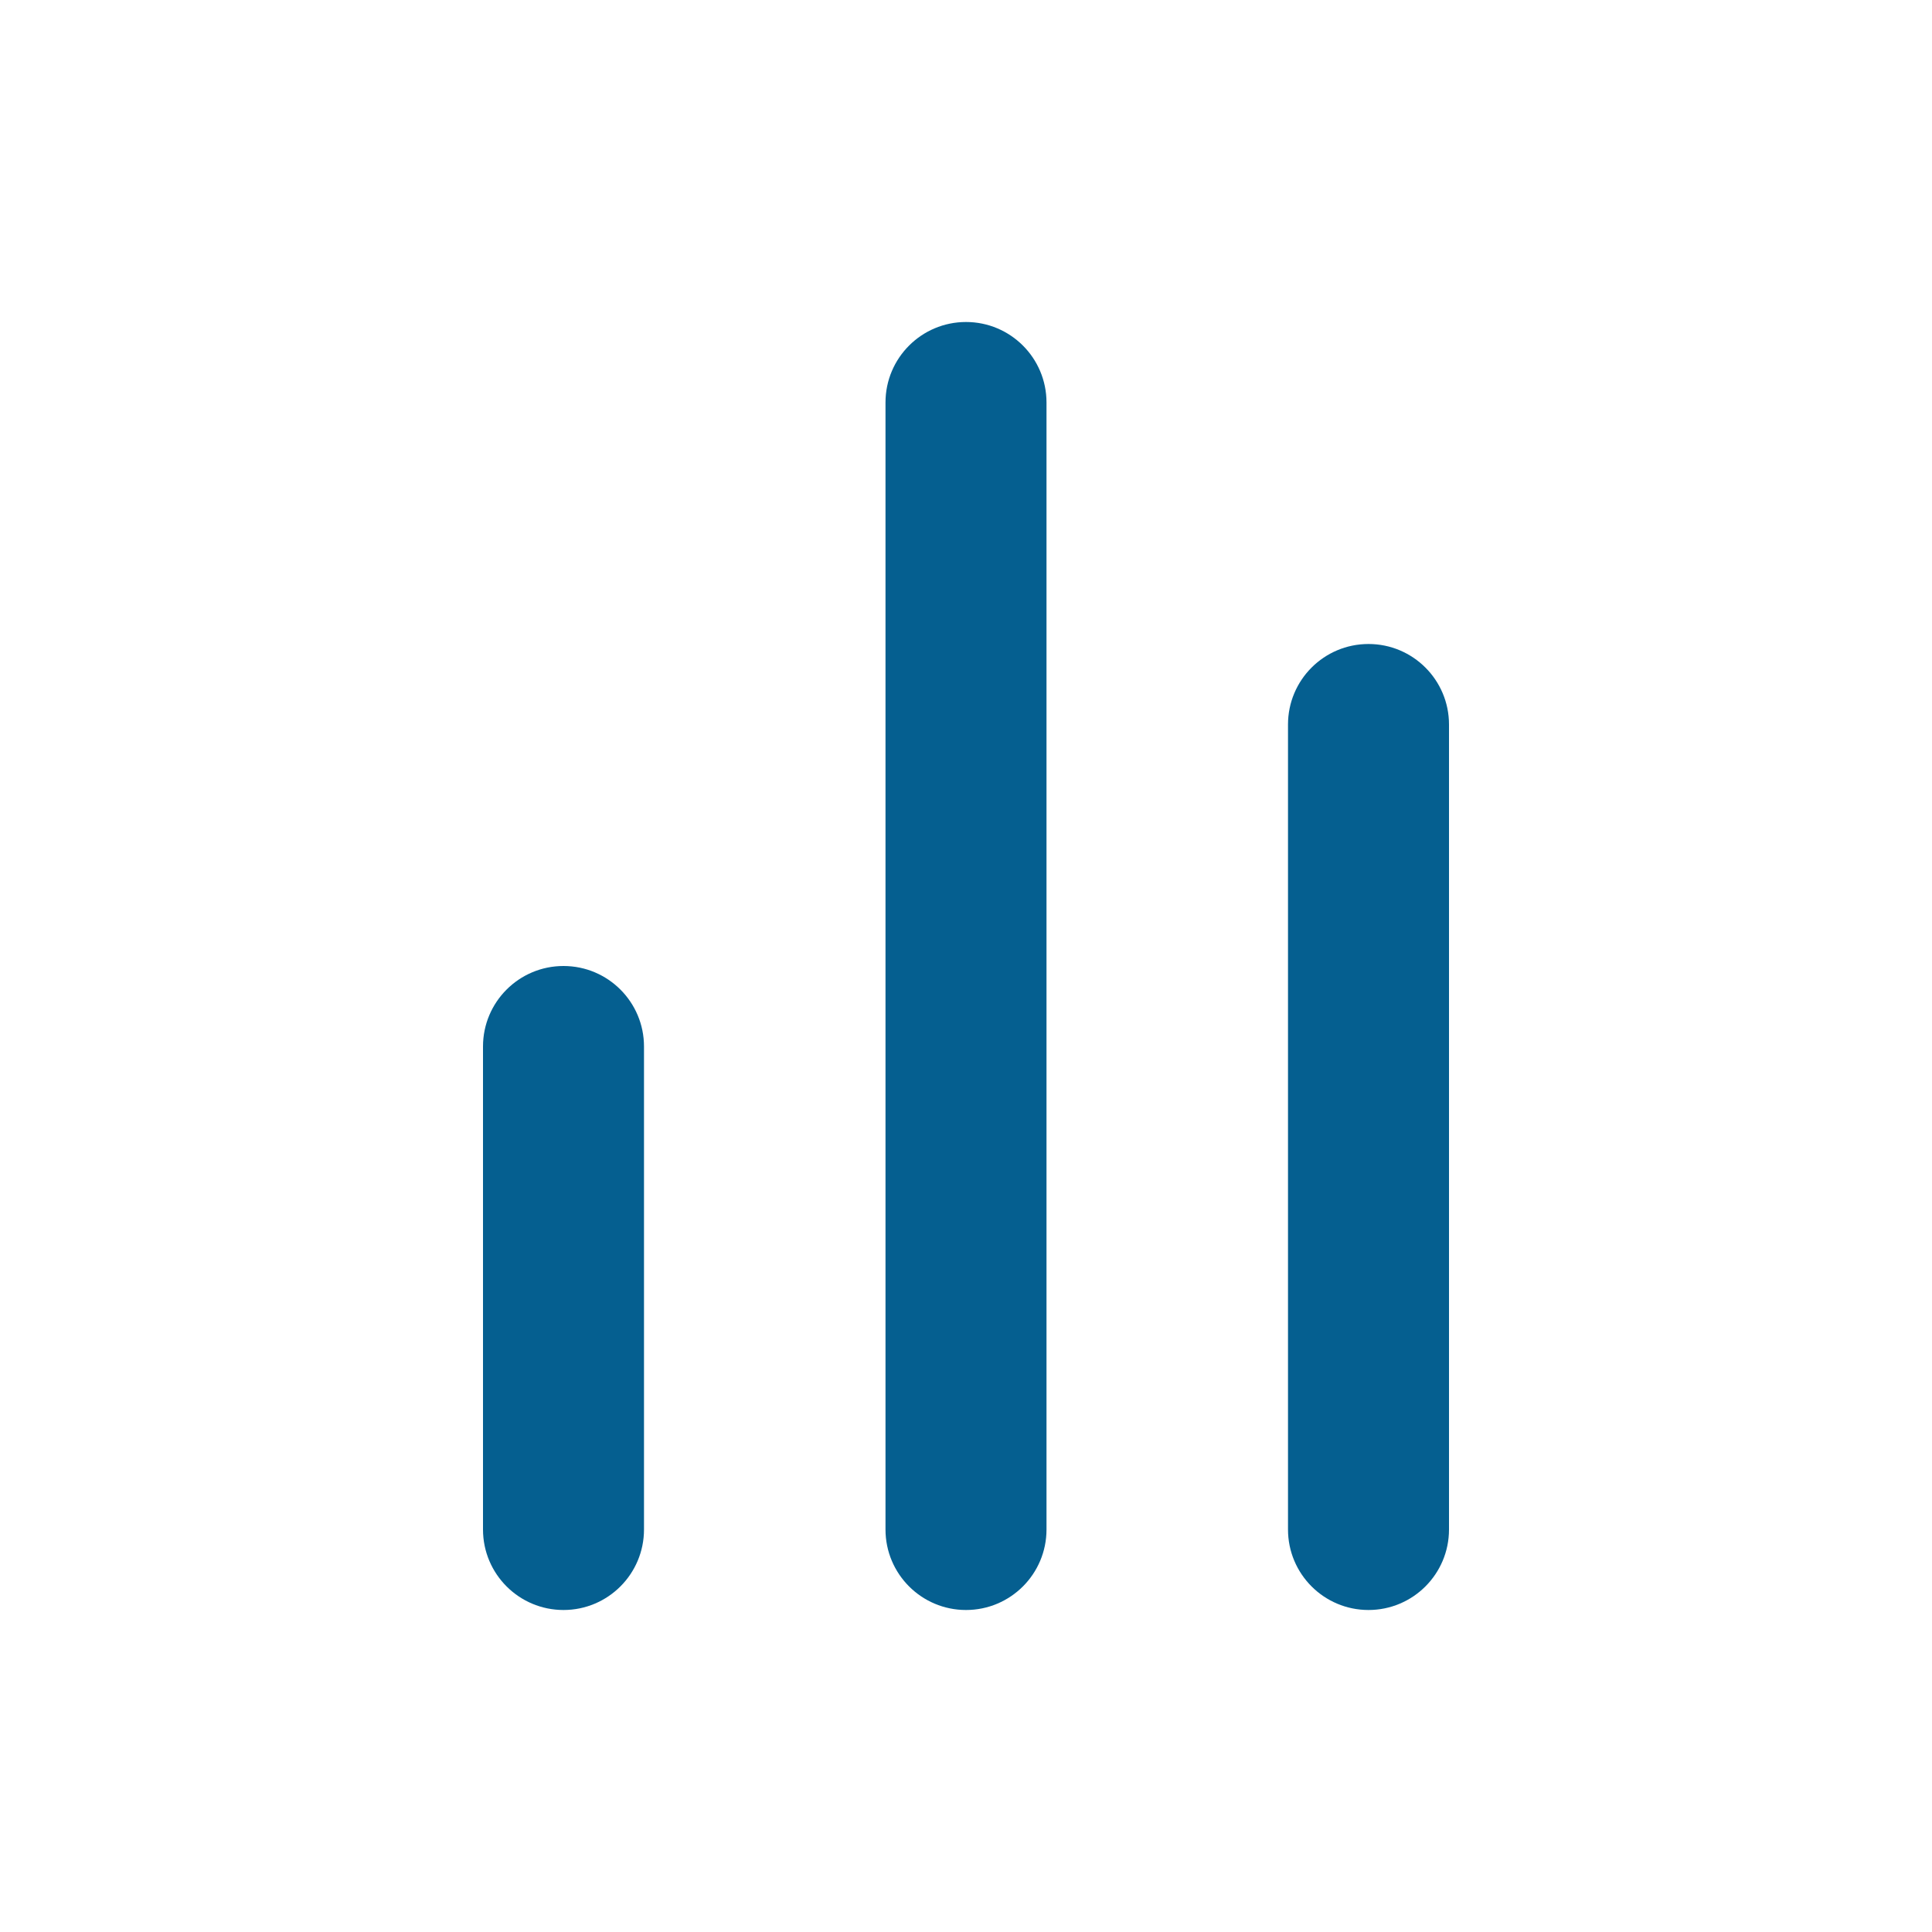
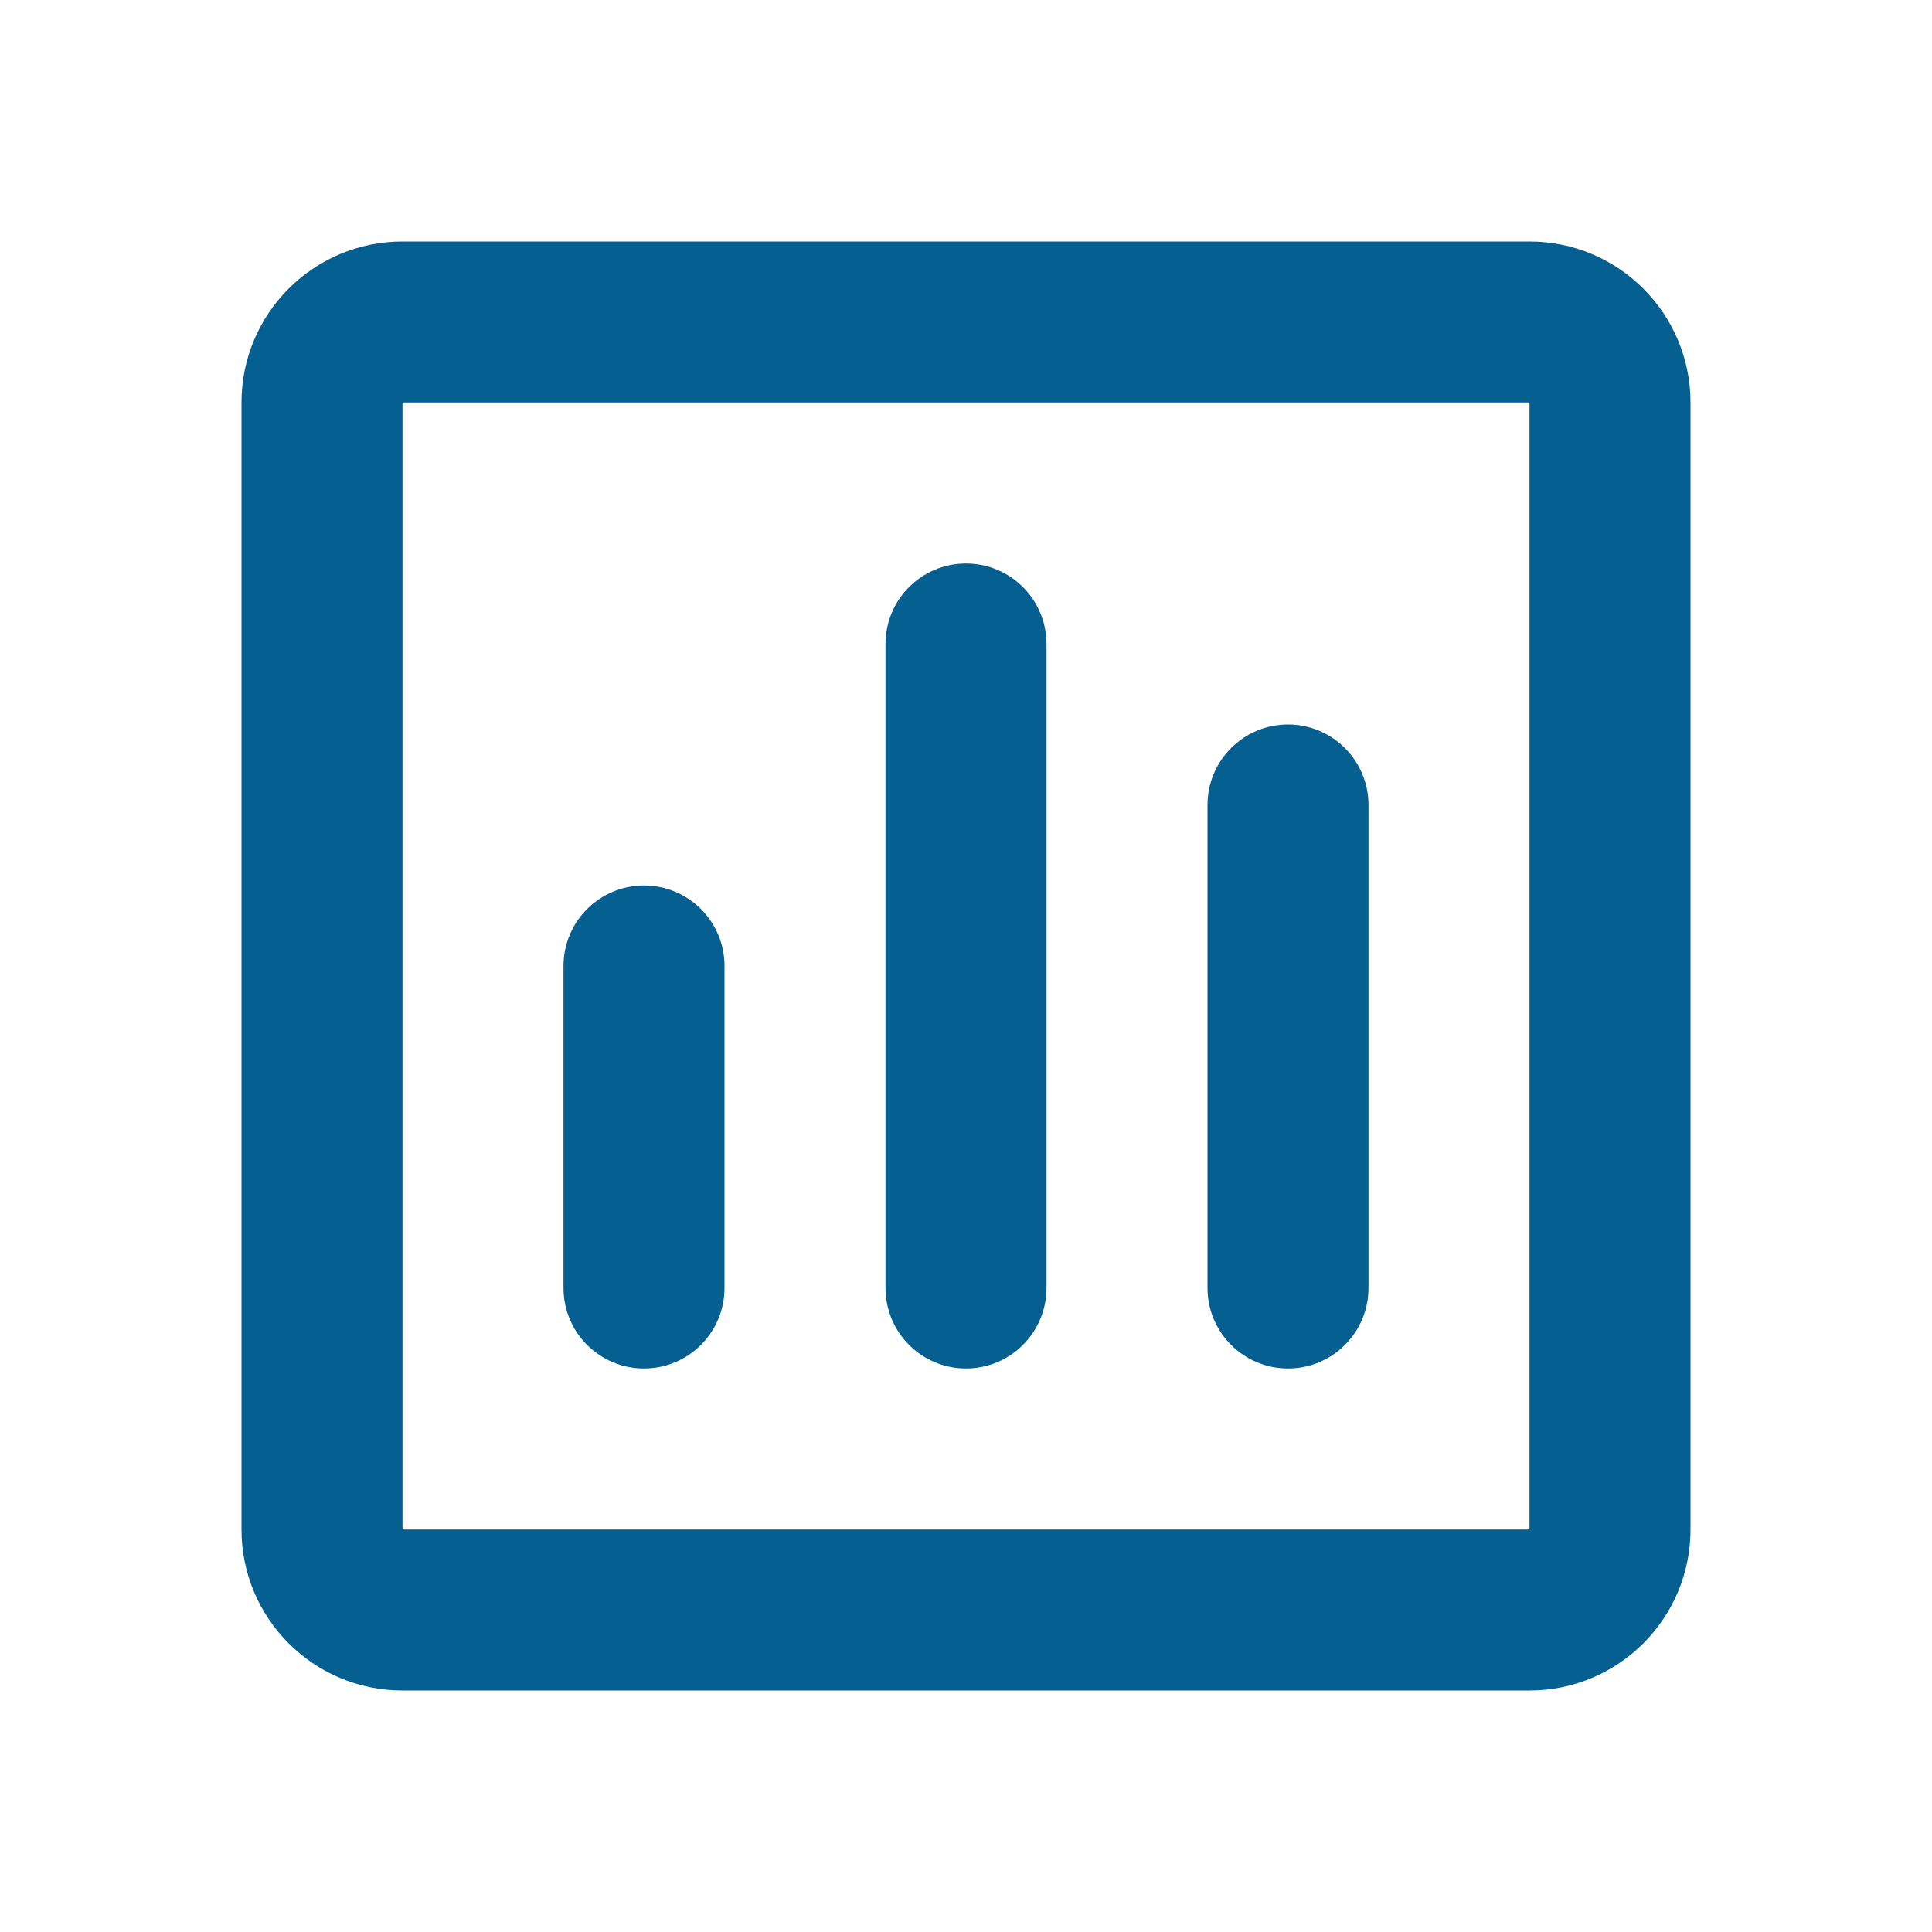
<svg xmlns="http://www.w3.org/2000/svg" width="24px" height="24px" viewBox="0 0 24 24" fill="none">
-   <path d="M12 4a1 1 0 0 1 1 1v14a1 1 0 1 1-2 0V5a1 1 0 0 1 1-1zm5 4a1 1 0 0 1 1 1v10a1 1 0 1 1-2 0V9a1 1 0 0 1 1-1zM7 12a1 1 0 0 1 1 1v6a1 1 0 1 1-2 0v-6a1 1 0 0 1 1-1z" fill="#055f90" />
+   <path d="M3 5a2 2 0 0 1 2-2h14a2 2 0 0 1 2 2v14a2 2 0 0 1-2 2H5a2 2 0 0 1-2-2V5zm16 0H5v14h14V5zm-7 2a1 1 0 0 1 1 1v8a1 1 0 1 1-2 0V8a1 1 0 0 1 1-1zm4 2a1 1 0 0 1 1 1v6a1 1 0 1 1-2 0v-6a1 1 0 0 1 1-1zm-8 2a1 1 0 0 1 1 1v4a1 1 0 1 1-2 0v-4a1 1 0 0 1 1-1z" fill="#055f90" />
</svg>
